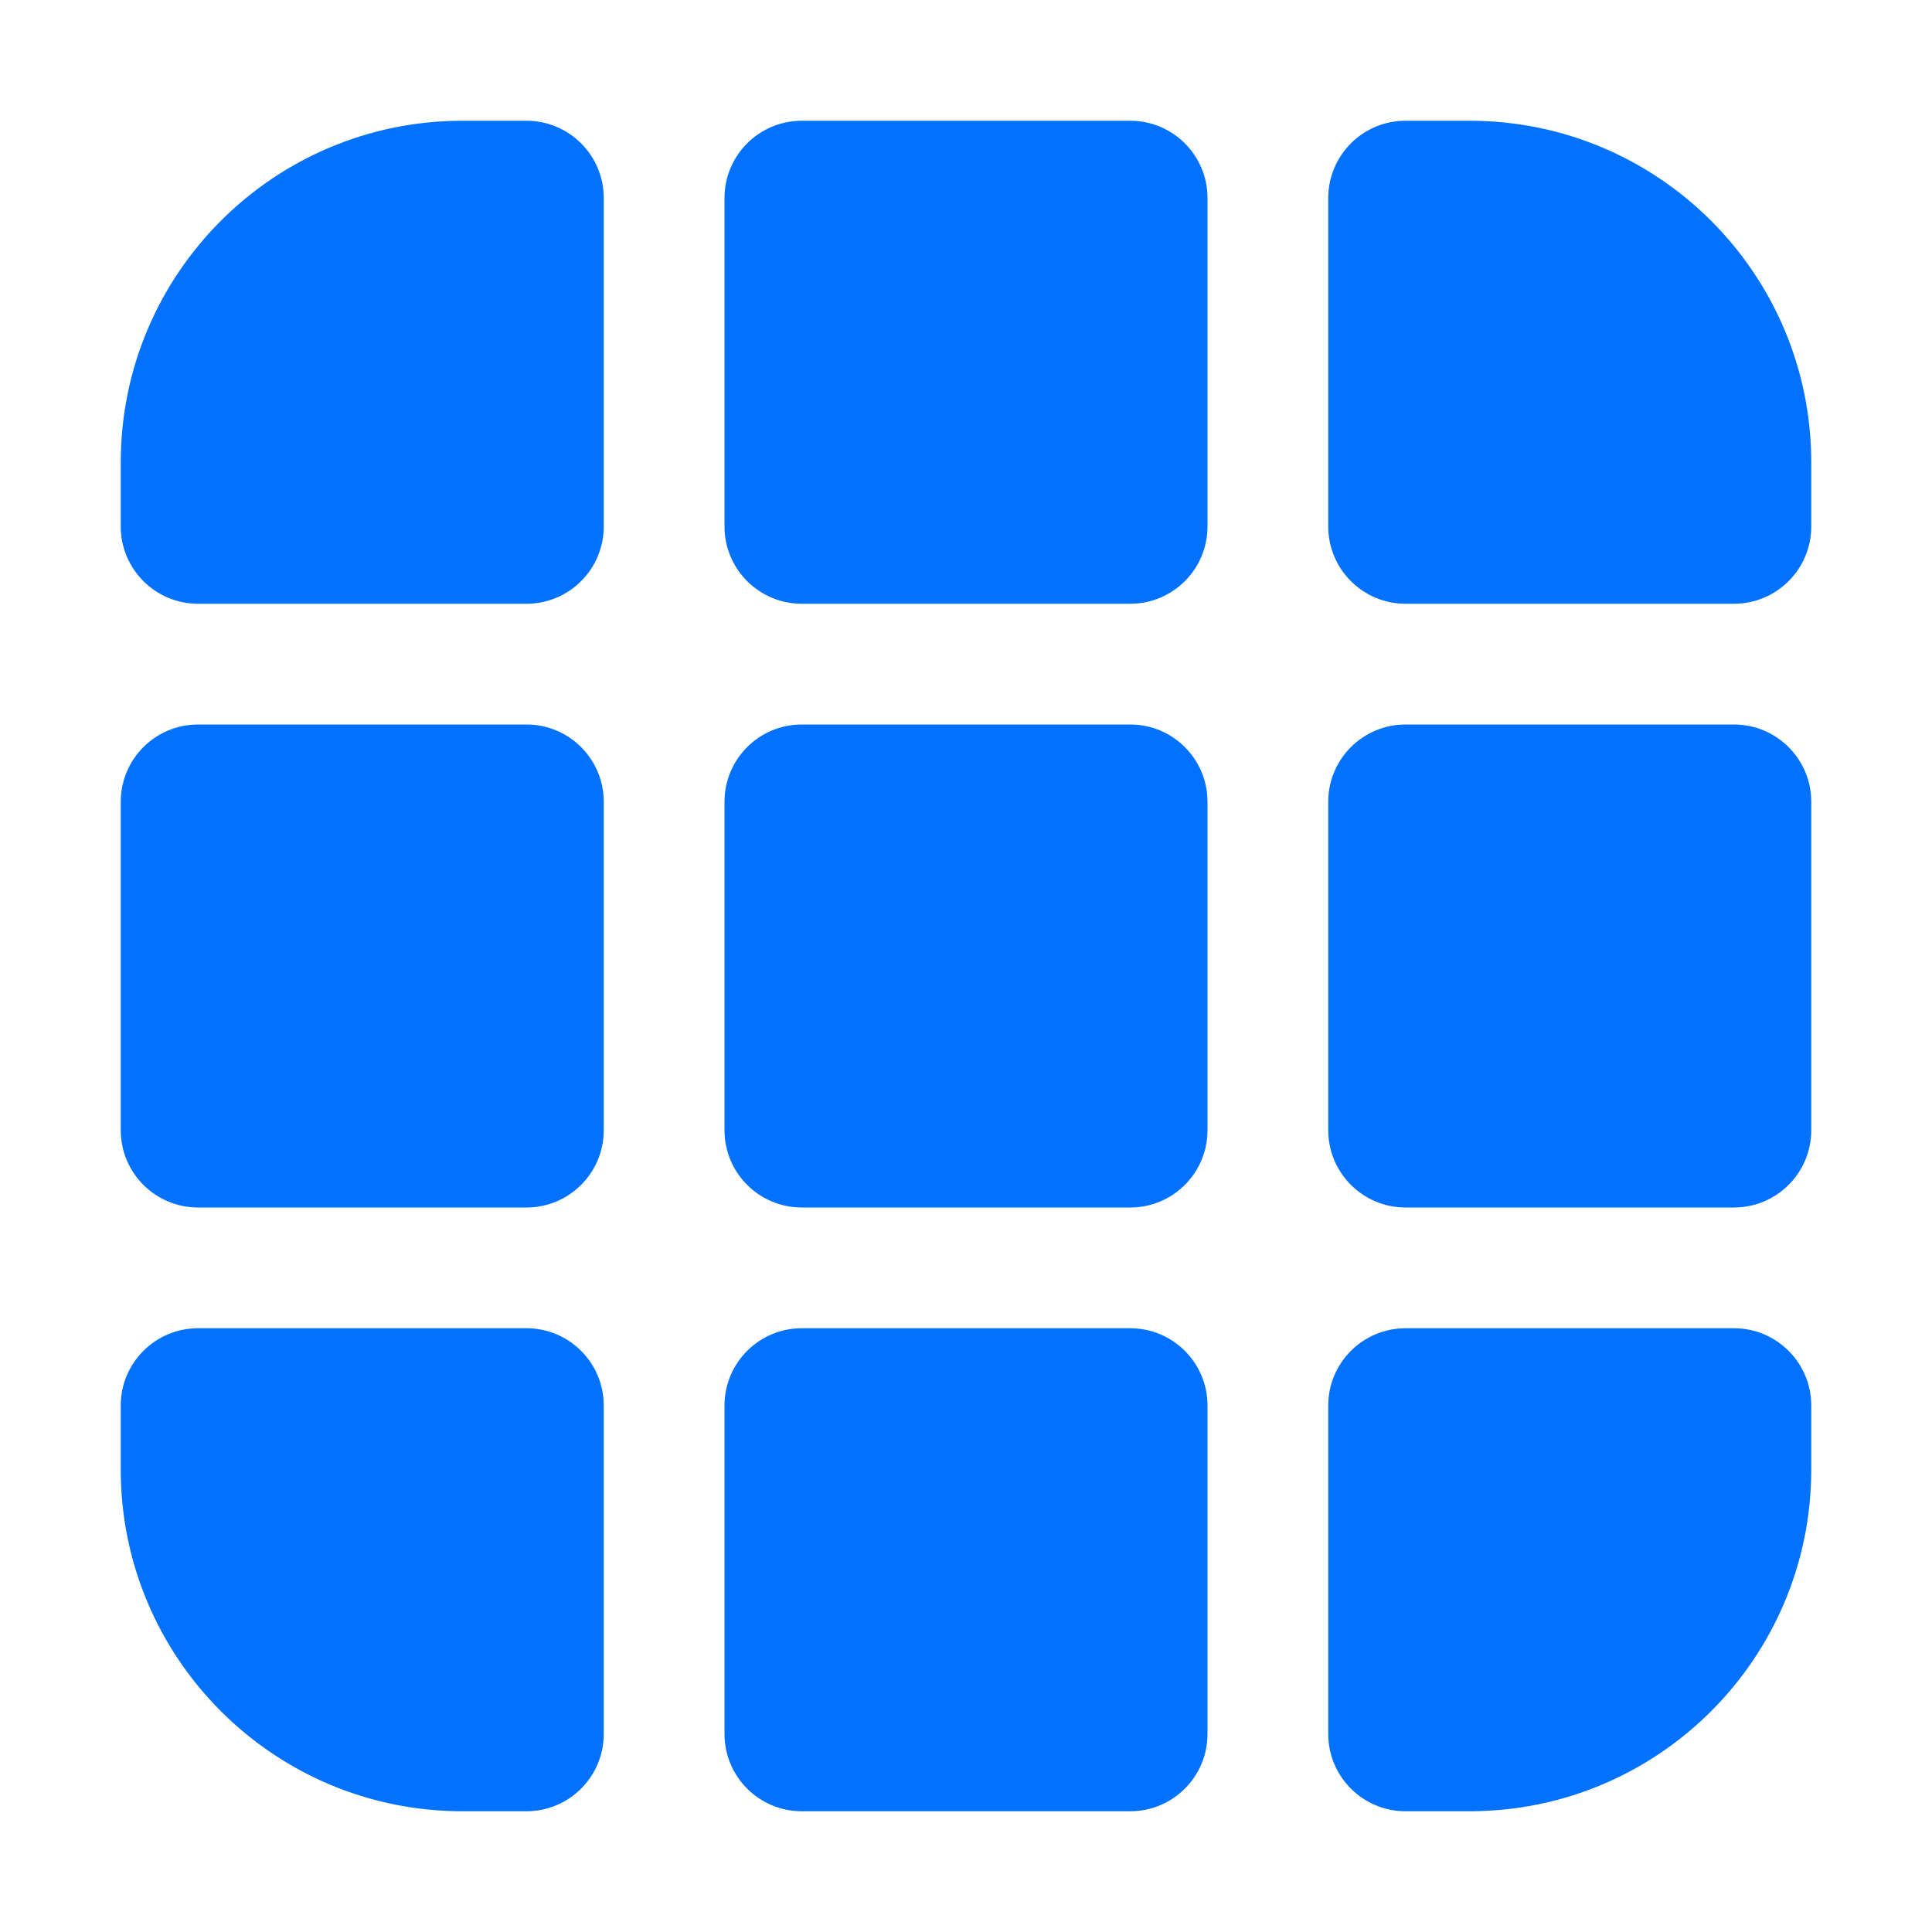
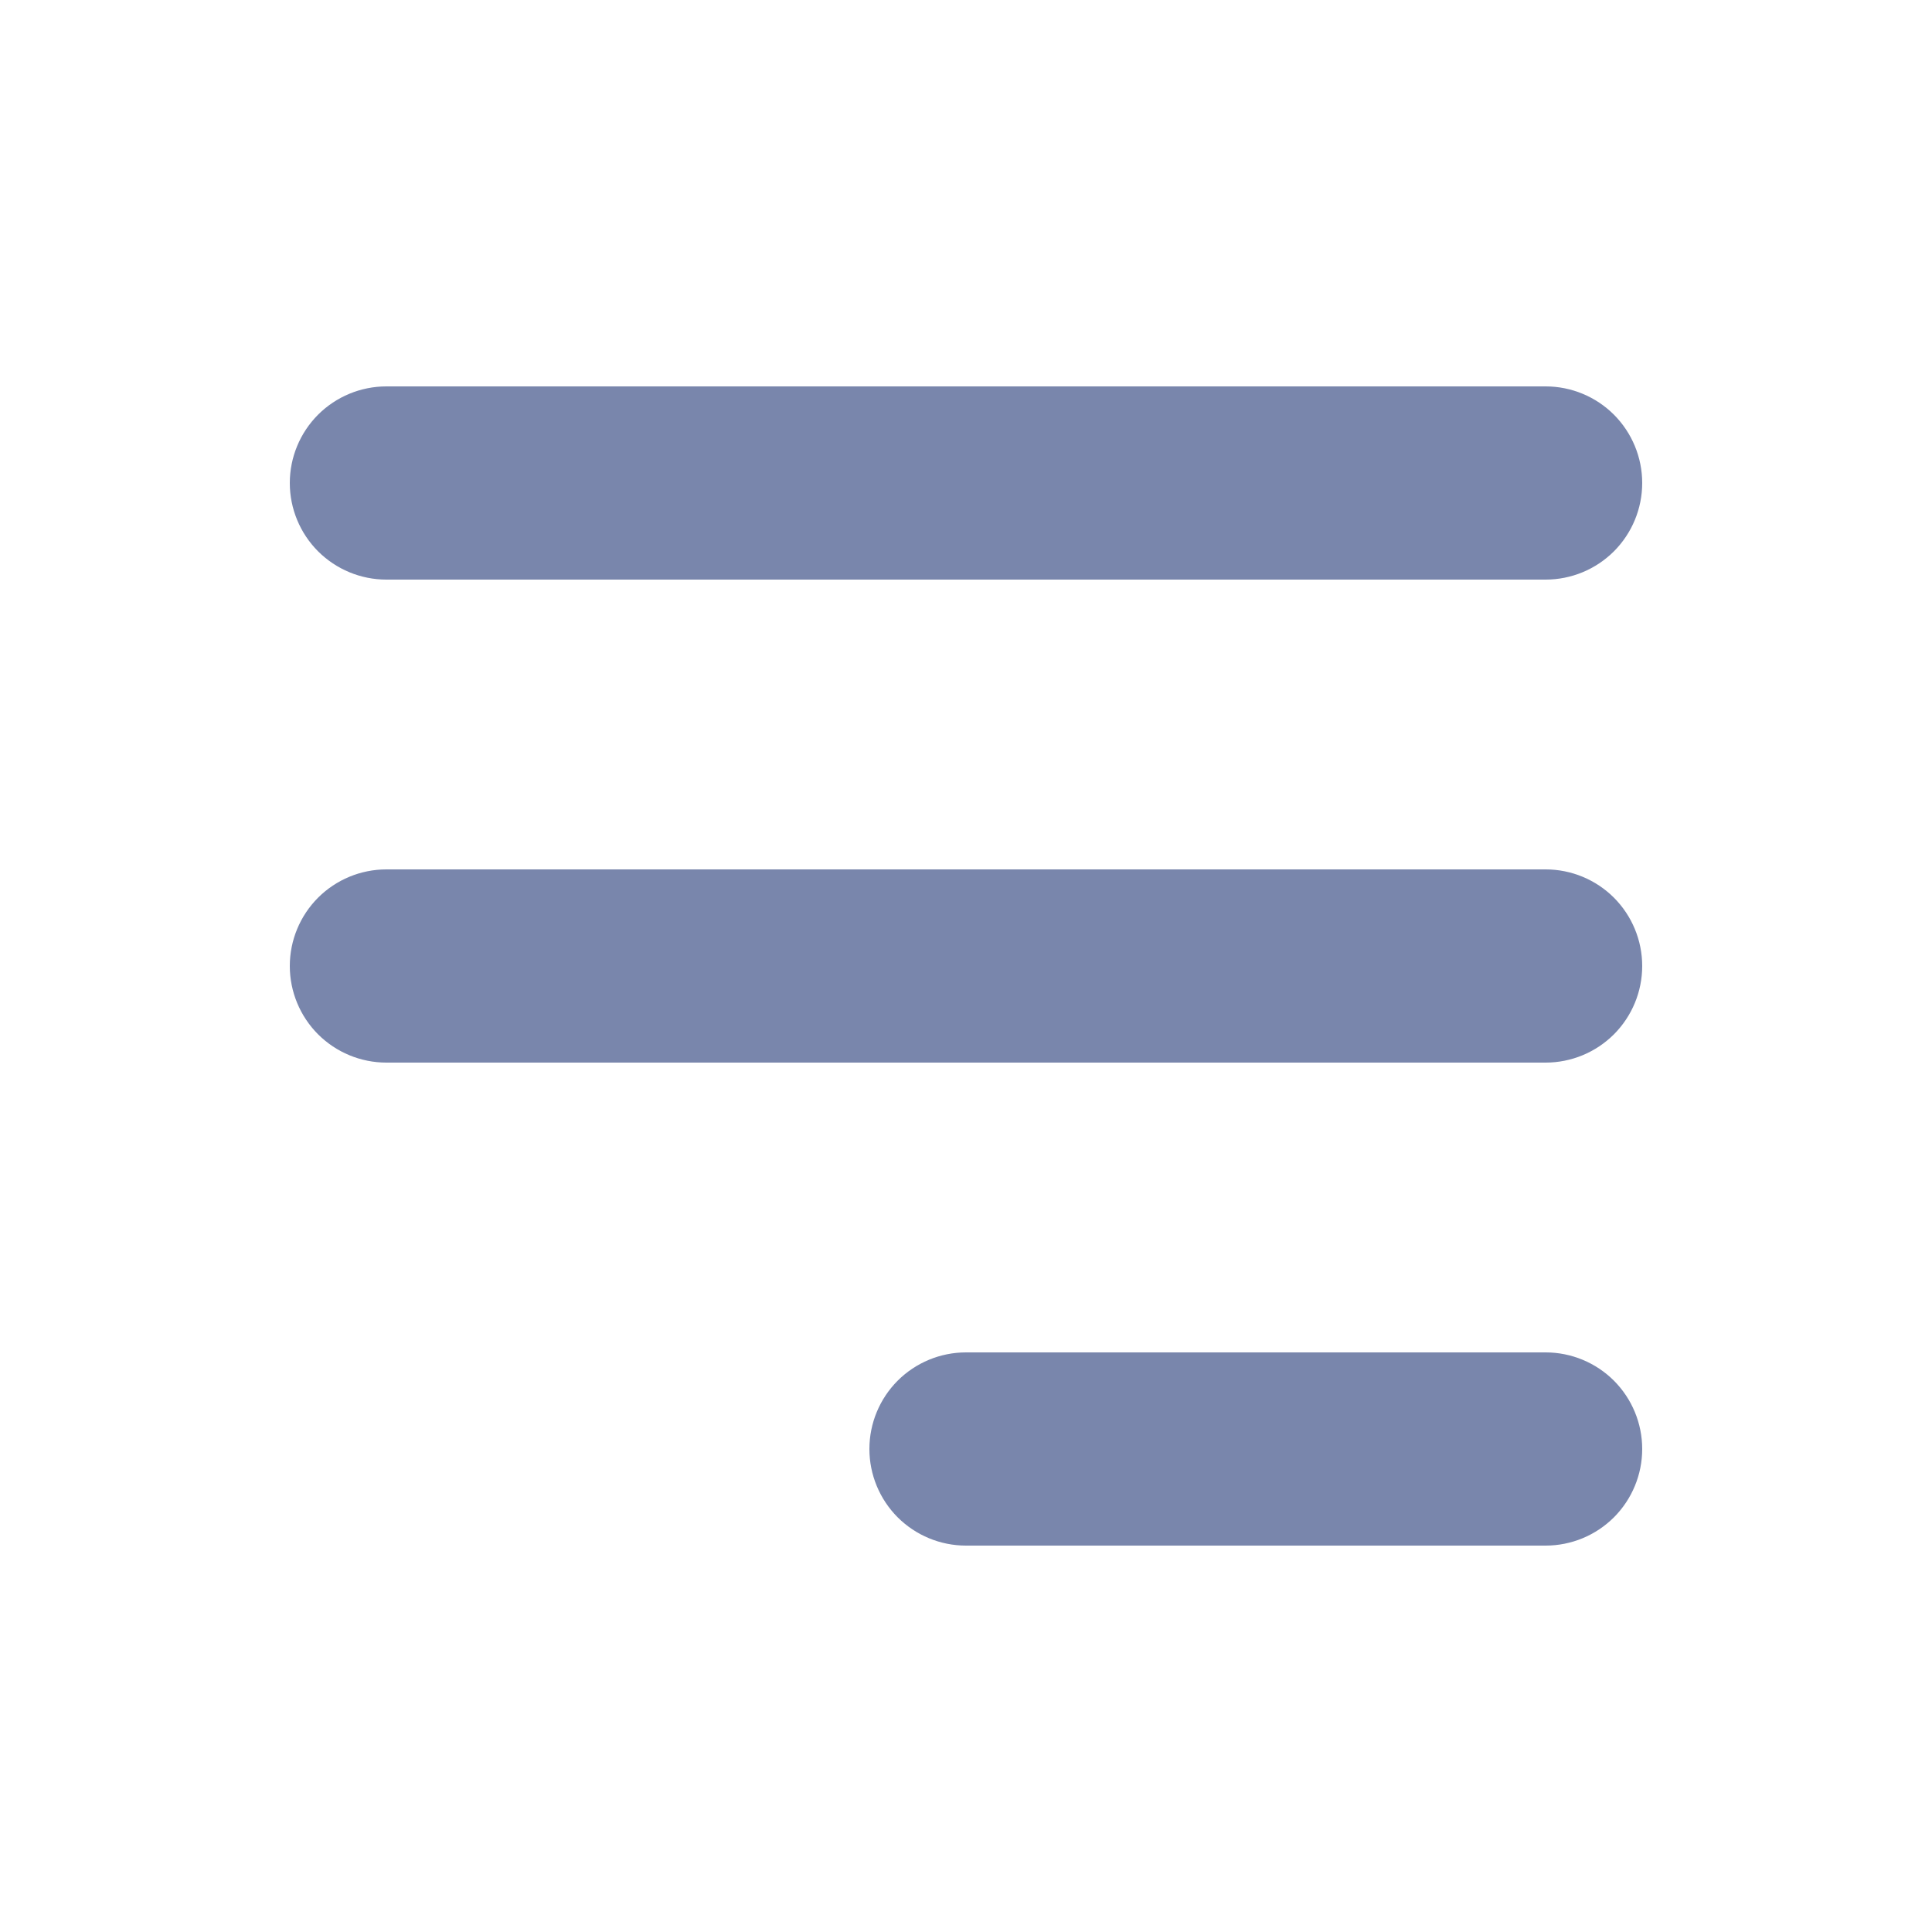
- <svg xmlns="http://www.w3.org/2000/svg" viewBox="0 0 64 64">
-   <defs>
-     <style>.cls-1{fill:#0072ff;}</style>
-   </defs>
-   <g id="Layer_2" data-name="Layer 2">
-     <rect class="cls-1" x="24" y="24" width="16" height="16" rx="2.56" ry="2.56" />
-     <rect class="cls-1" x="24" y="44" width="16" height="16" rx="2.56" ry="2.56" />
-     <path class="cls-1" d="M48.68,4H46.56A2.56,2.56,0,0,0,44,6.56V17.44A2.56,2.56,0,0,0,46.56,20H57.44A2.56,2.56,0,0,0,60,17.44V15.32A11.32,11.32,0,0,0,48.68,4Z" />
-     <rect class="cls-1" x="4" y="24" width="16" height="16" rx="2.56" ry="2.56" />
-     <path class="cls-1" d="M15.32,60h2.13A2.56,2.56,0,0,0,20,57.44V46.56A2.56,2.56,0,0,0,17.44,44H6.56A2.56,2.56,0,0,0,4,46.56v2.13A11.32,11.32,0,0,0,15.32,60Z" />
-     <path class="cls-1" d="M6.56,20H17.44A2.56,2.56,0,0,0,20,17.44V6.56A2.56,2.56,0,0,0,17.44,4H15.32A11.32,11.32,0,0,0,4,15.32v2.13A2.56,2.56,0,0,0,6.56,20Z" />
-     <path class="cls-1" d="M57.44,44H46.56A2.56,2.56,0,0,0,44,46.56V57.44A2.56,2.56,0,0,0,46.56,60h2.13A11.32,11.32,0,0,0,60,48.68V46.56A2.56,2.56,0,0,0,57.44,44Z" />
-     <rect class="cls-1" x="24" y="4" width="16" height="16" rx="2.56" ry="2.56" />
-     <rect class="cls-1" x="44" y="24" width="16" height="16" rx="2.56" ry="2.56" />
-   </g>
+ <svg xmlns="http://www.w3.org/2000/svg" width="30" height="30" viewBox="0 0 30 30" fill="none">
+   <path fill-rule="evenodd" clip-rule="evenodd" d="M4.5 7.5C4.5 7.102 4.658 6.721 4.939 6.439C5.221 6.158 5.602 6 6 6H24C24.398 6 24.779 6.158 25.061 6.439C25.342 6.721 25.5 7.102 25.5 7.5C25.5 7.898 25.342 8.279 25.061 8.561C24.779 8.842 24.398 9 24 9H6C5.602 9 5.221 8.842 4.939 8.561C4.658 8.279 4.5 7.898 4.5 7.5ZM4.5 15C4.5 14.602 4.658 14.221 4.939 13.939C5.221 13.658 5.602 13.5 6 13.5H24C24.398 13.5 24.779 13.658 25.061 13.939C25.342 14.221 25.5 14.602 25.5 15C25.5 15.398 25.342 15.779 25.061 16.061C24.779 16.342 24.398 16.5 24 16.5H6C5.602 16.5 5.221 16.342 4.939 16.061C4.658 15.779 4.5 15.398 4.5 15ZM13.5 22.5C13.5 22.102 13.658 21.721 13.939 21.439C14.221 21.158 14.602 21 15 21H24C24.398 21 24.779 21.158 25.061 21.439C25.342 21.721 25.5 22.102 25.5 22.5C25.5 22.898 25.342 23.279 25.061 23.561C24.779 23.842 24.398 24 24 24H15C14.602 24 14.221 23.842 13.939 23.561C13.658 23.279 13.5 22.898 13.5 22.5Z" fill="#7986AC" />
</svg>
